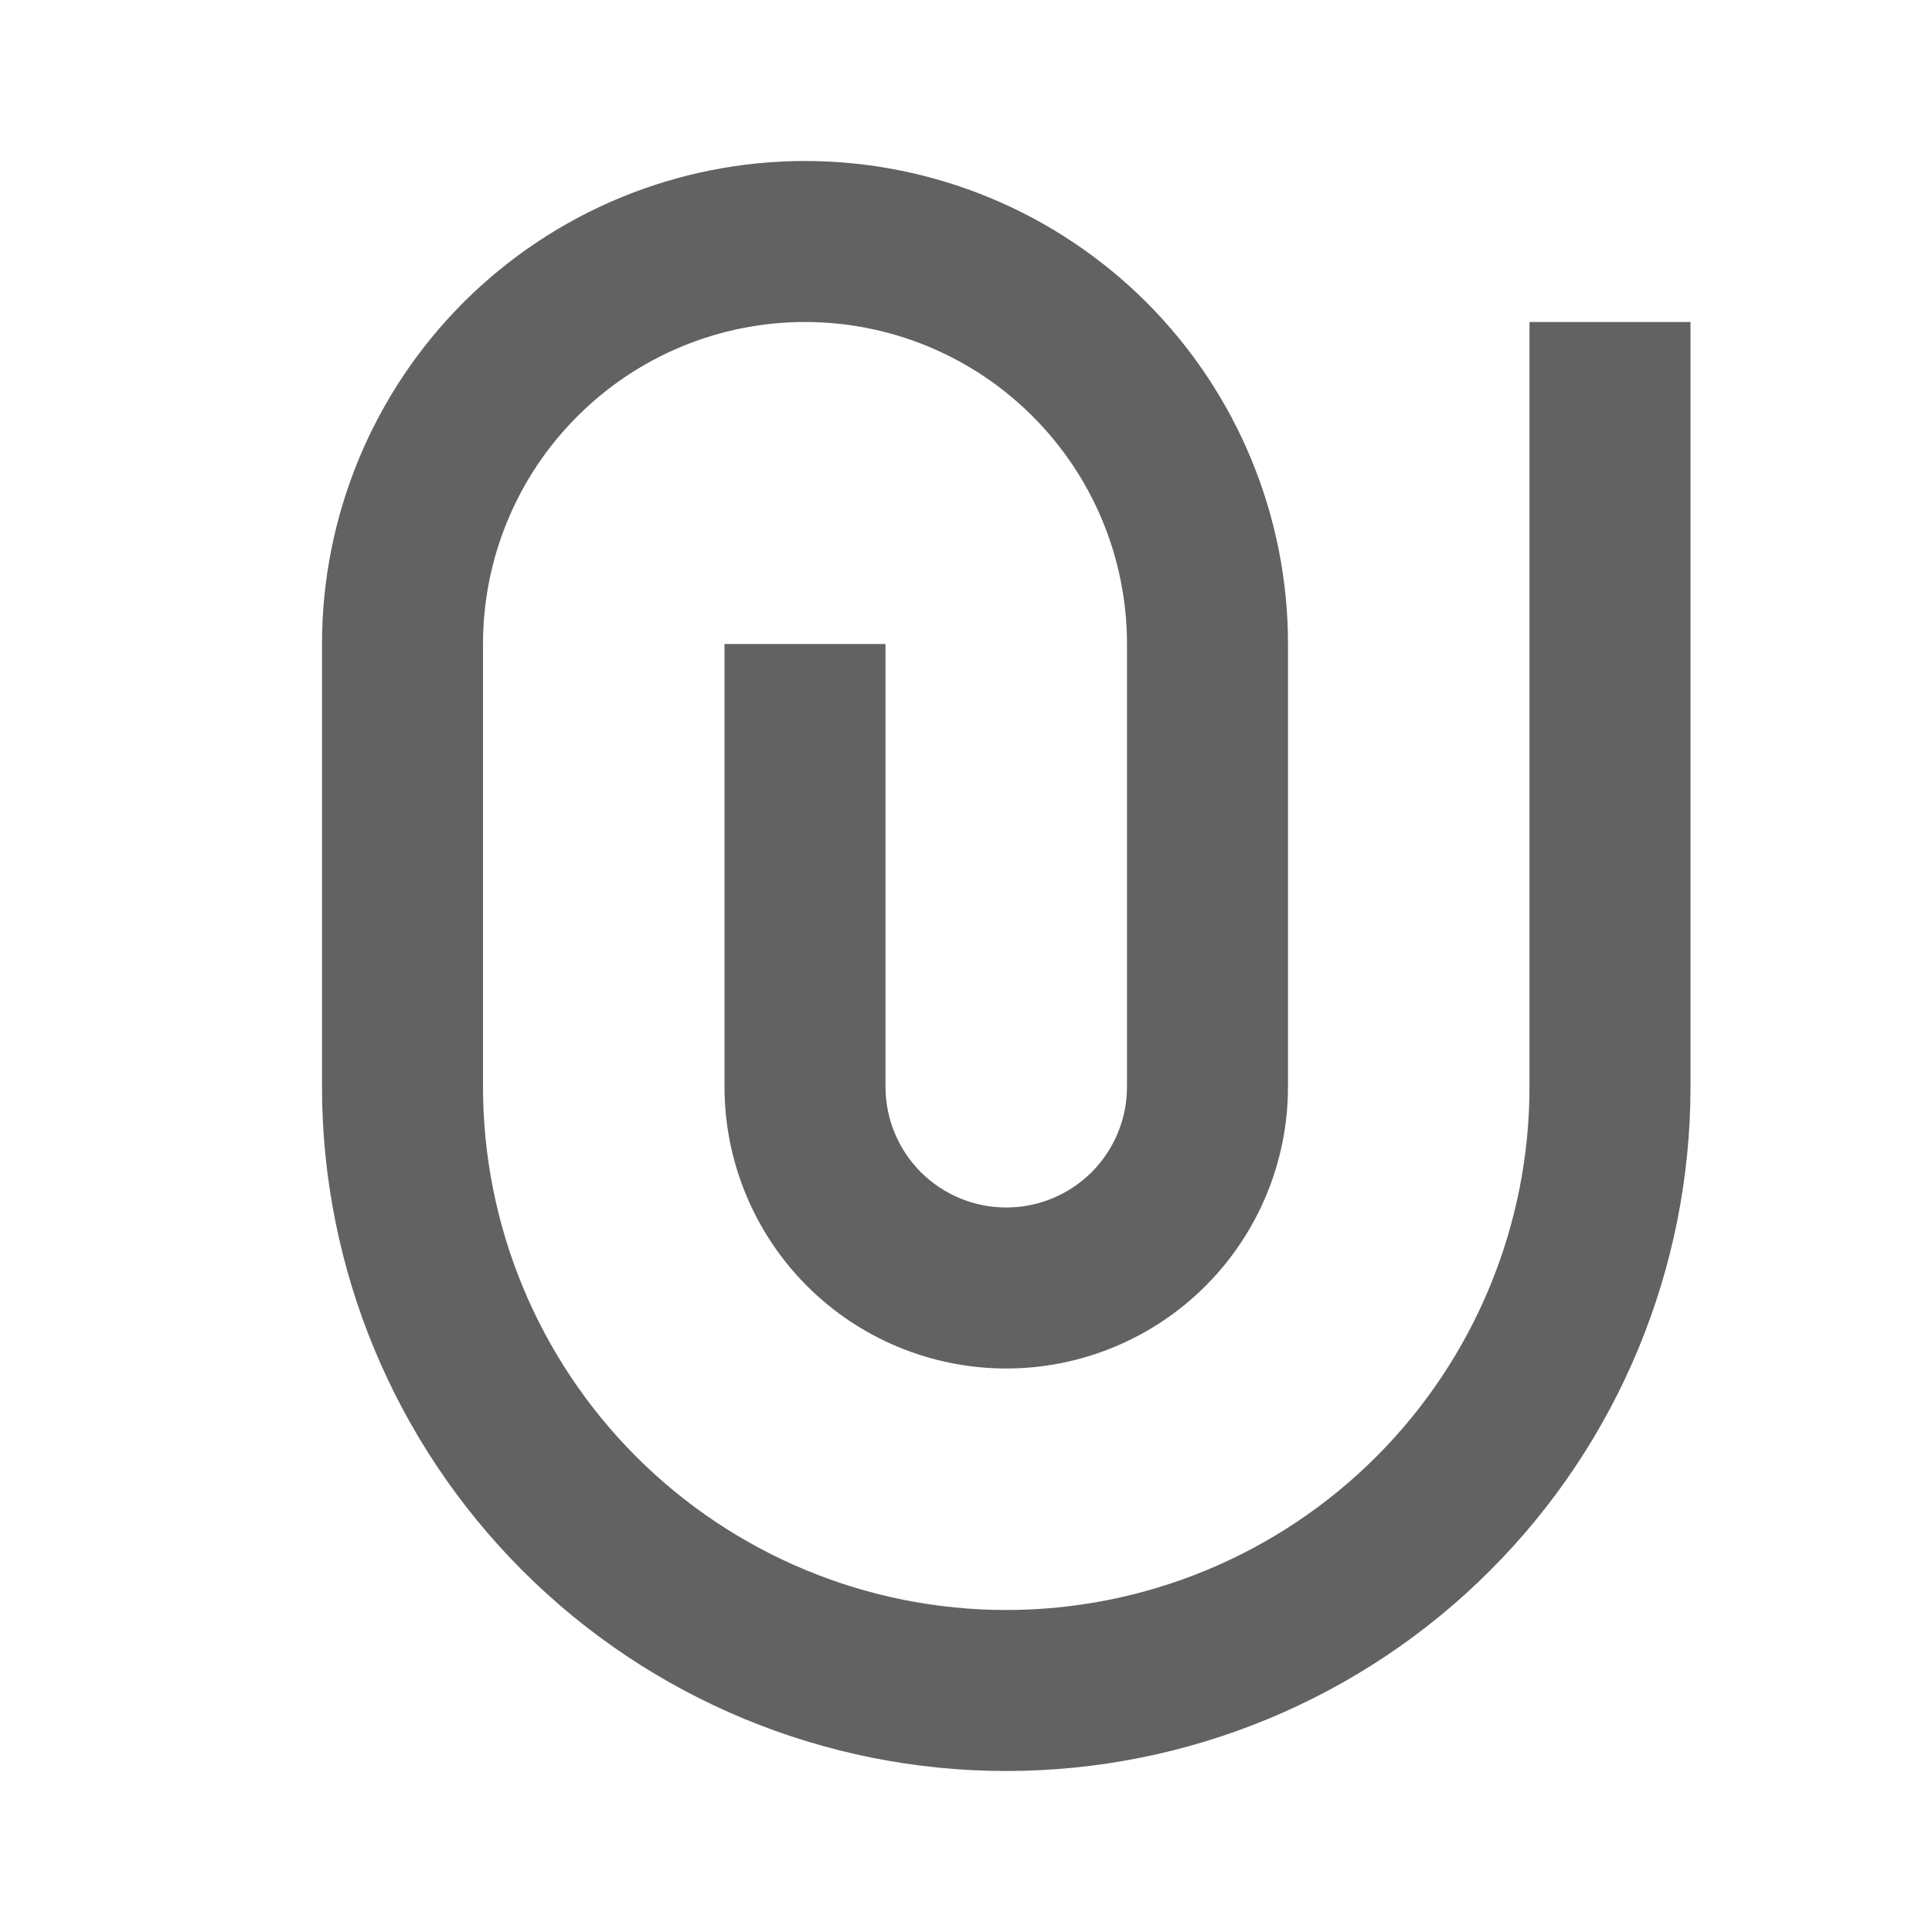
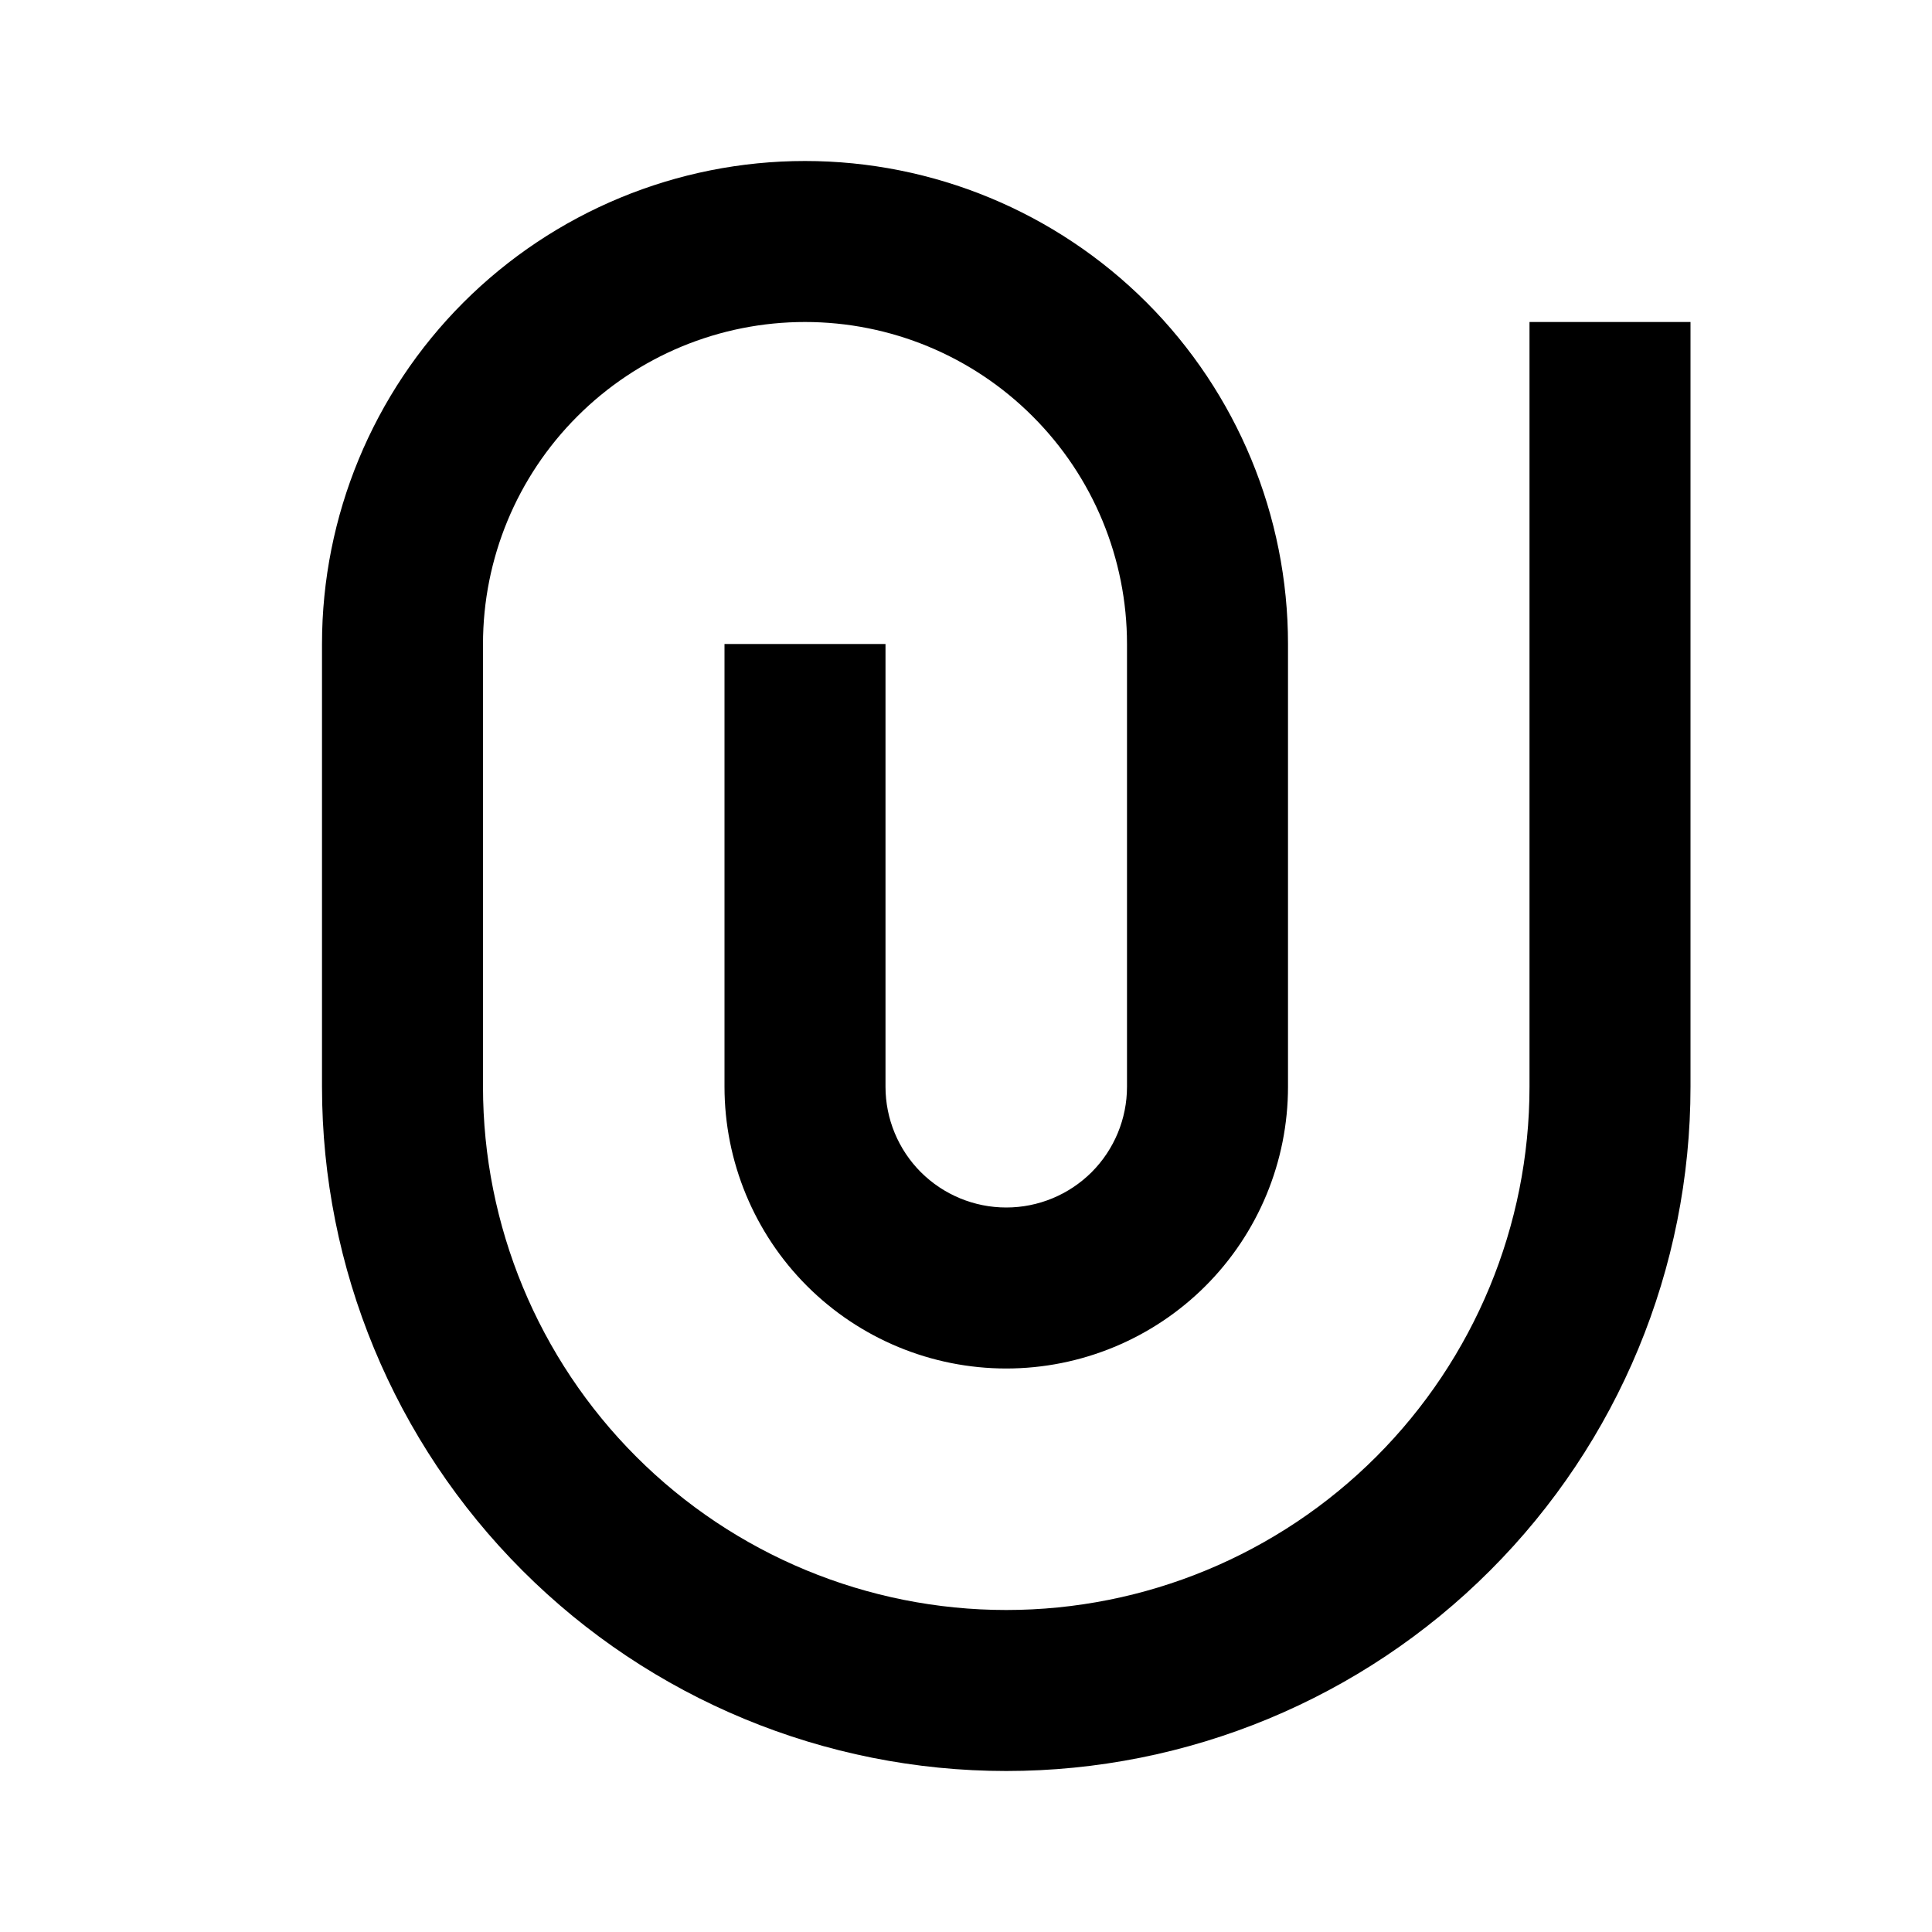
<svg xmlns="http://www.w3.org/2000/svg" viewBox="0 0 24 24">
-   <path d="M14 13.5V8C14 6.939 13.579 5.922 12.828 5.172C12.078 4.421 11.061 4 10 4C8.939 4 7.922 4.421 7.172 5.172C6.421 5.922 6 6.939 6 8V13.5C6 15.224 6.685 16.877 7.904 18.096C9.123 19.315 10.776 20 12.5 20C14.224 20 15.877 19.315 17.096 18.096C18.315 16.877 19 15.224 19 13.5V4H21V13.5C21 15.754 20.105 17.916 18.51 19.51C16.916 21.105 14.754 22 12.5 22C10.246 22 8.084 21.105 6.49 19.51C4.896 17.916 4 15.754 4 13.5V8C4 6.409 4.632 4.883 5.757 3.757C6.883 2.632 8.409 2 10 2C11.591 2 13.117 2.632 14.243 3.757C15.368 4.883 16 6.409 16 8V13.5C16 14.428 15.631 15.319 14.975 15.975C14.319 16.631 13.428 17 12.5 17C11.572 17 10.681 16.631 10.025 15.975C9.369 15.319 9 14.428 9 13.5V8H11V13.5C11 13.898 11.158 14.279 11.439 14.561C11.721 14.842 12.102 15 12.5 15C12.898 15 13.279 14.842 13.561 14.561C13.842 14.279 14 13.898 14 13.5Z" fill="#626262" />
+   <path d="M14 13.5V8C14 6.939 13.579 5.922 12.828 5.172C12.078 4.421 11.061 4 10 4C8.939 4 7.922 4.421 7.172 5.172C6.421 5.922 6 6.939 6 8V13.5C6 15.224 6.685 16.877 7.904 18.096C9.123 19.315 10.776 20 12.5 20C14.224 20 15.877 19.315 17.096 18.096C18.315 16.877 19 15.224 19 13.5V4H21V13.5C21 15.754 20.105 17.916 18.51 19.51C16.916 21.105 14.754 22 12.5 22C10.246 22 8.084 21.105 6.49 19.51C4.896 17.916 4 15.754 4 13.5V8C4 6.409 4.632 4.883 5.757 3.757C6.883 2.632 8.409 2 10 2C11.591 2 13.117 2.632 14.243 3.757C15.368 4.883 16 6.409 16 8V13.5C16 14.428 15.631 15.319 14.975 15.975C14.319 16.631 13.428 17 12.5 17C11.572 17 10.681 16.631 10.025 15.975C9.369 15.319 9 14.428 9 13.5V8H11V13.5C11 13.898 11.158 14.279 11.439 14.561C11.721 14.842 12.102 15 12.5 15C12.898 15 13.279 14.842 13.561 14.561C13.842 14.279 14 13.898 14 13.5Z" />
</svg>
